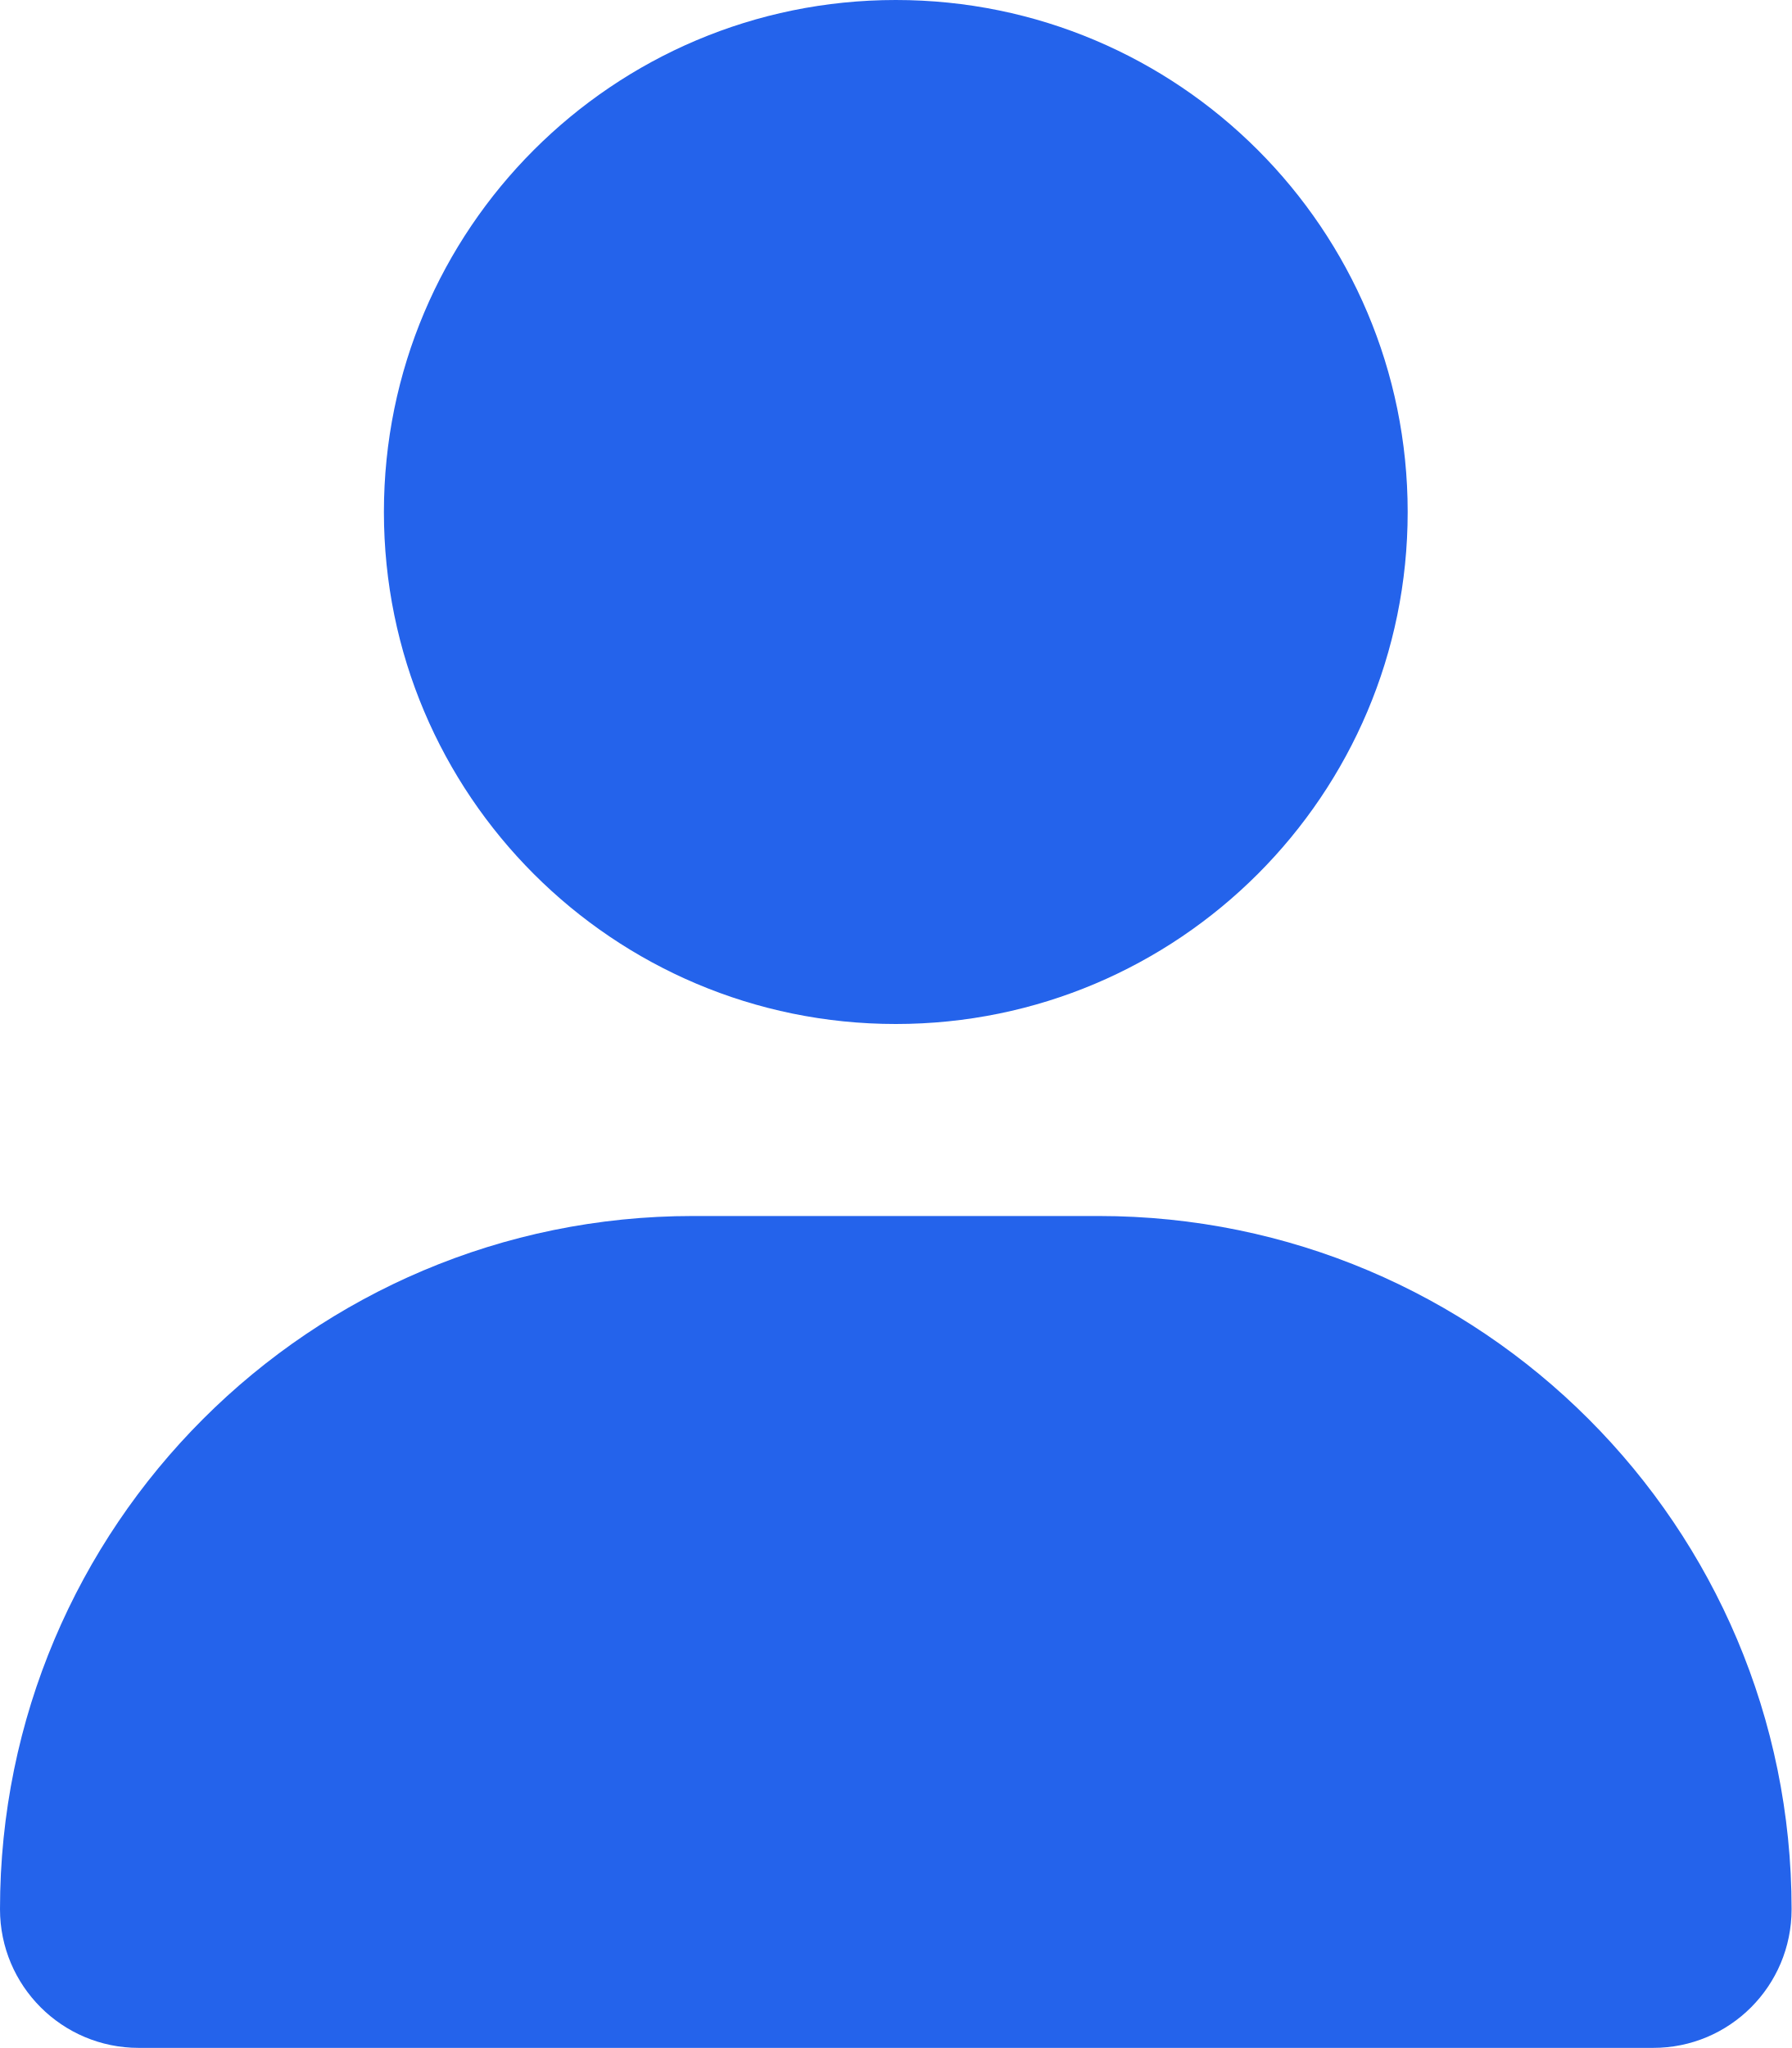
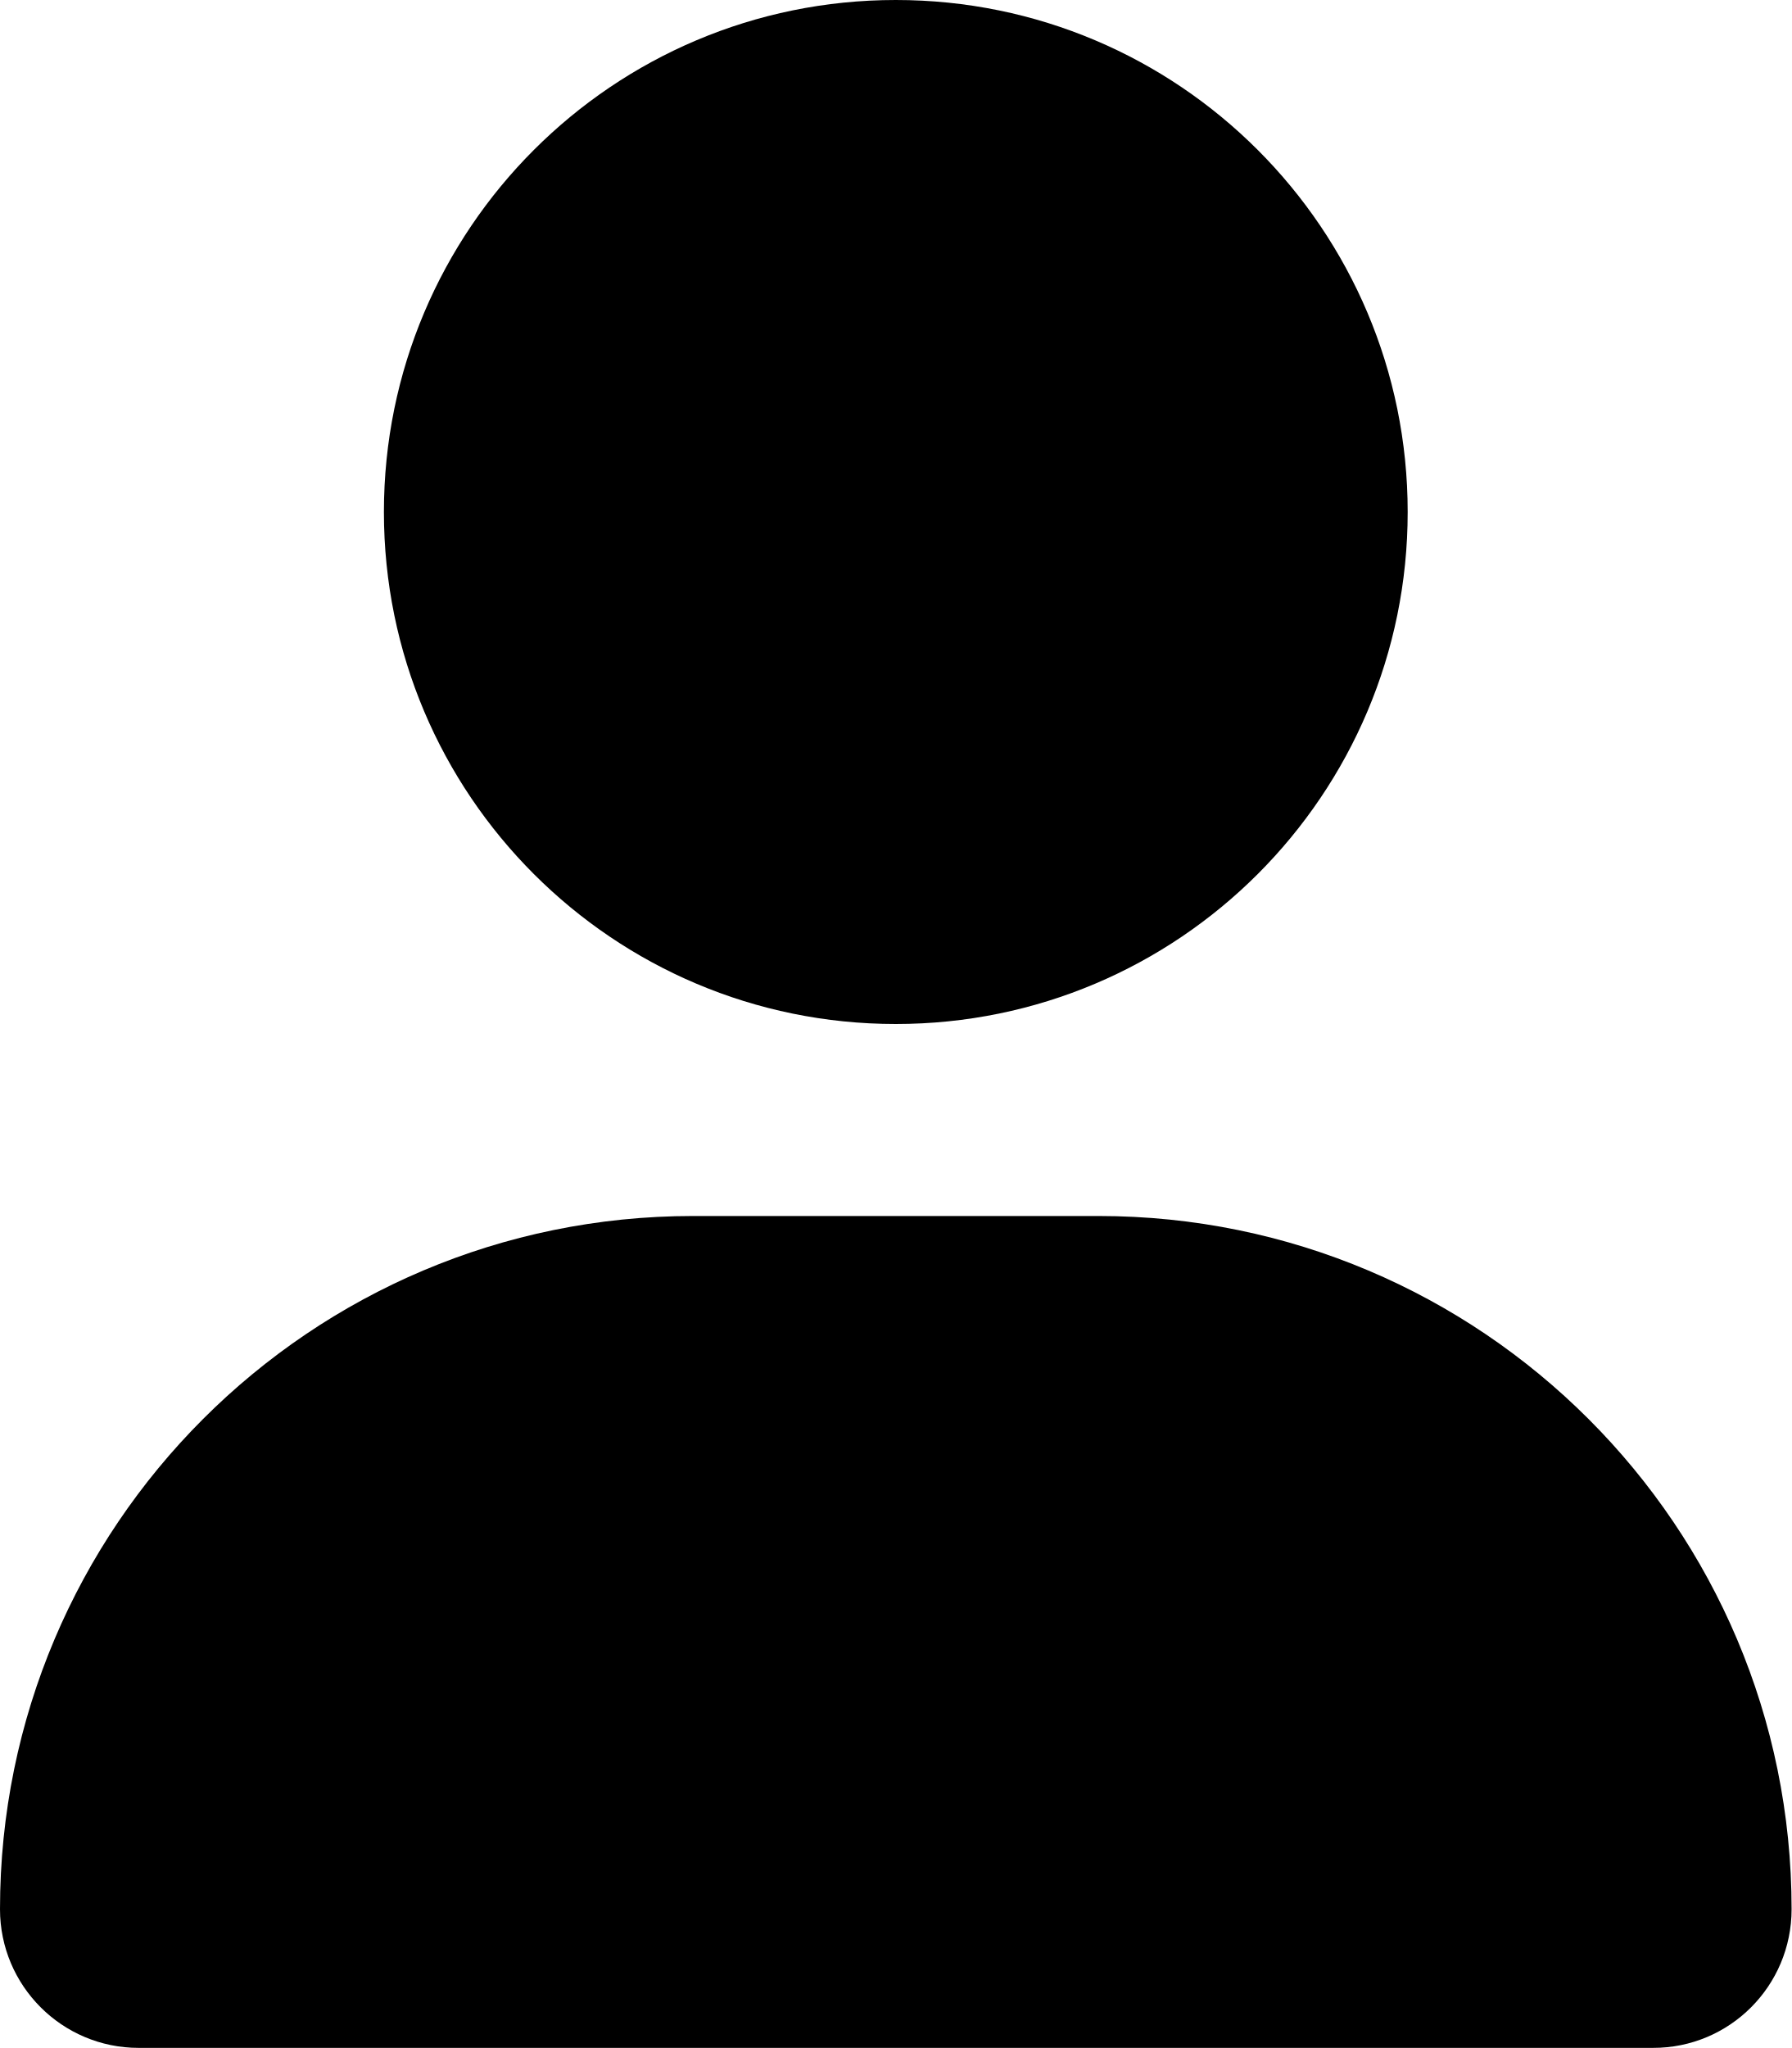
- <svg xmlns="http://www.w3.org/2000/svg" viewBox="0 0 448 512" fill="#2463eb">
+ <svg xmlns="http://www.w3.org/2000/svg" viewBox="0 0 448 512">
  <path d="M224 256c70.7 0 128-57.31 128-128s-57.3-128-128-128C153.3 0 96 57.31 96 128S153.3 256 224 256zM274.7 304H173.3C77.61 304 0 381.6 0 477.3c0 19.14 15.52 34.67 34.66 34.67h378.7C432.5 512 448 496.5 448 477.3C448 381.6 370.4 304 274.7 304z" />
</svg>
